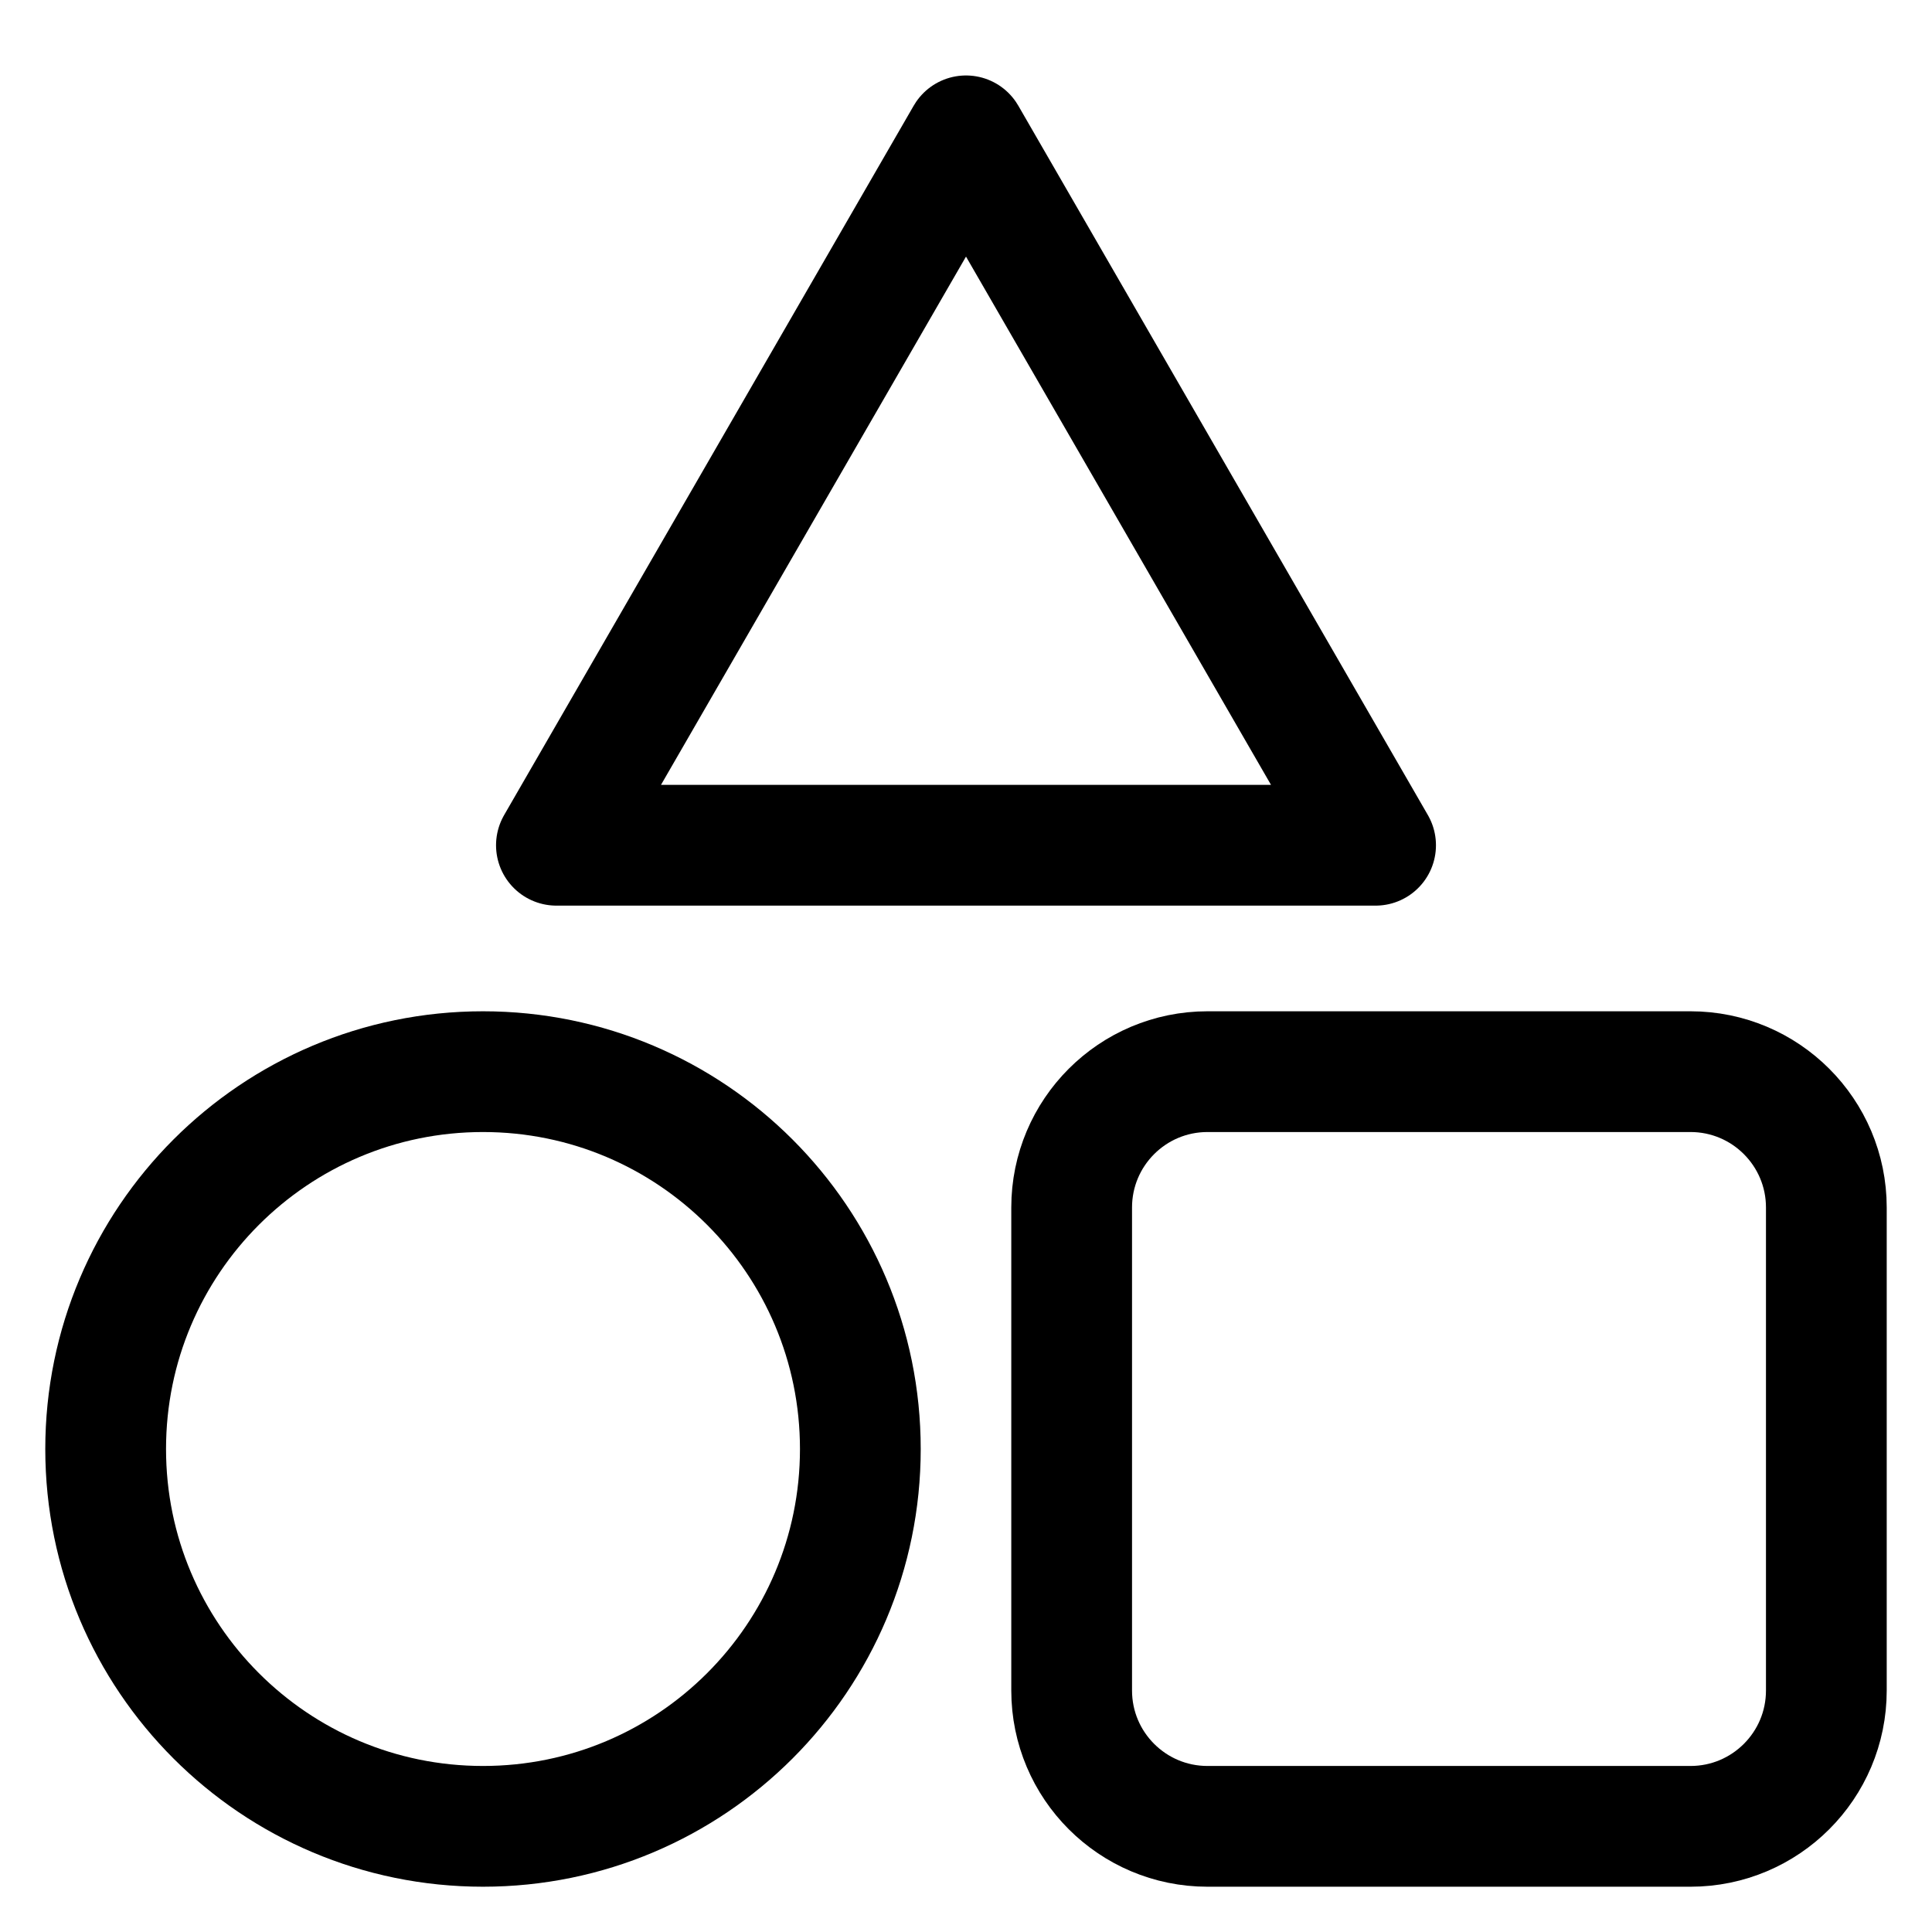
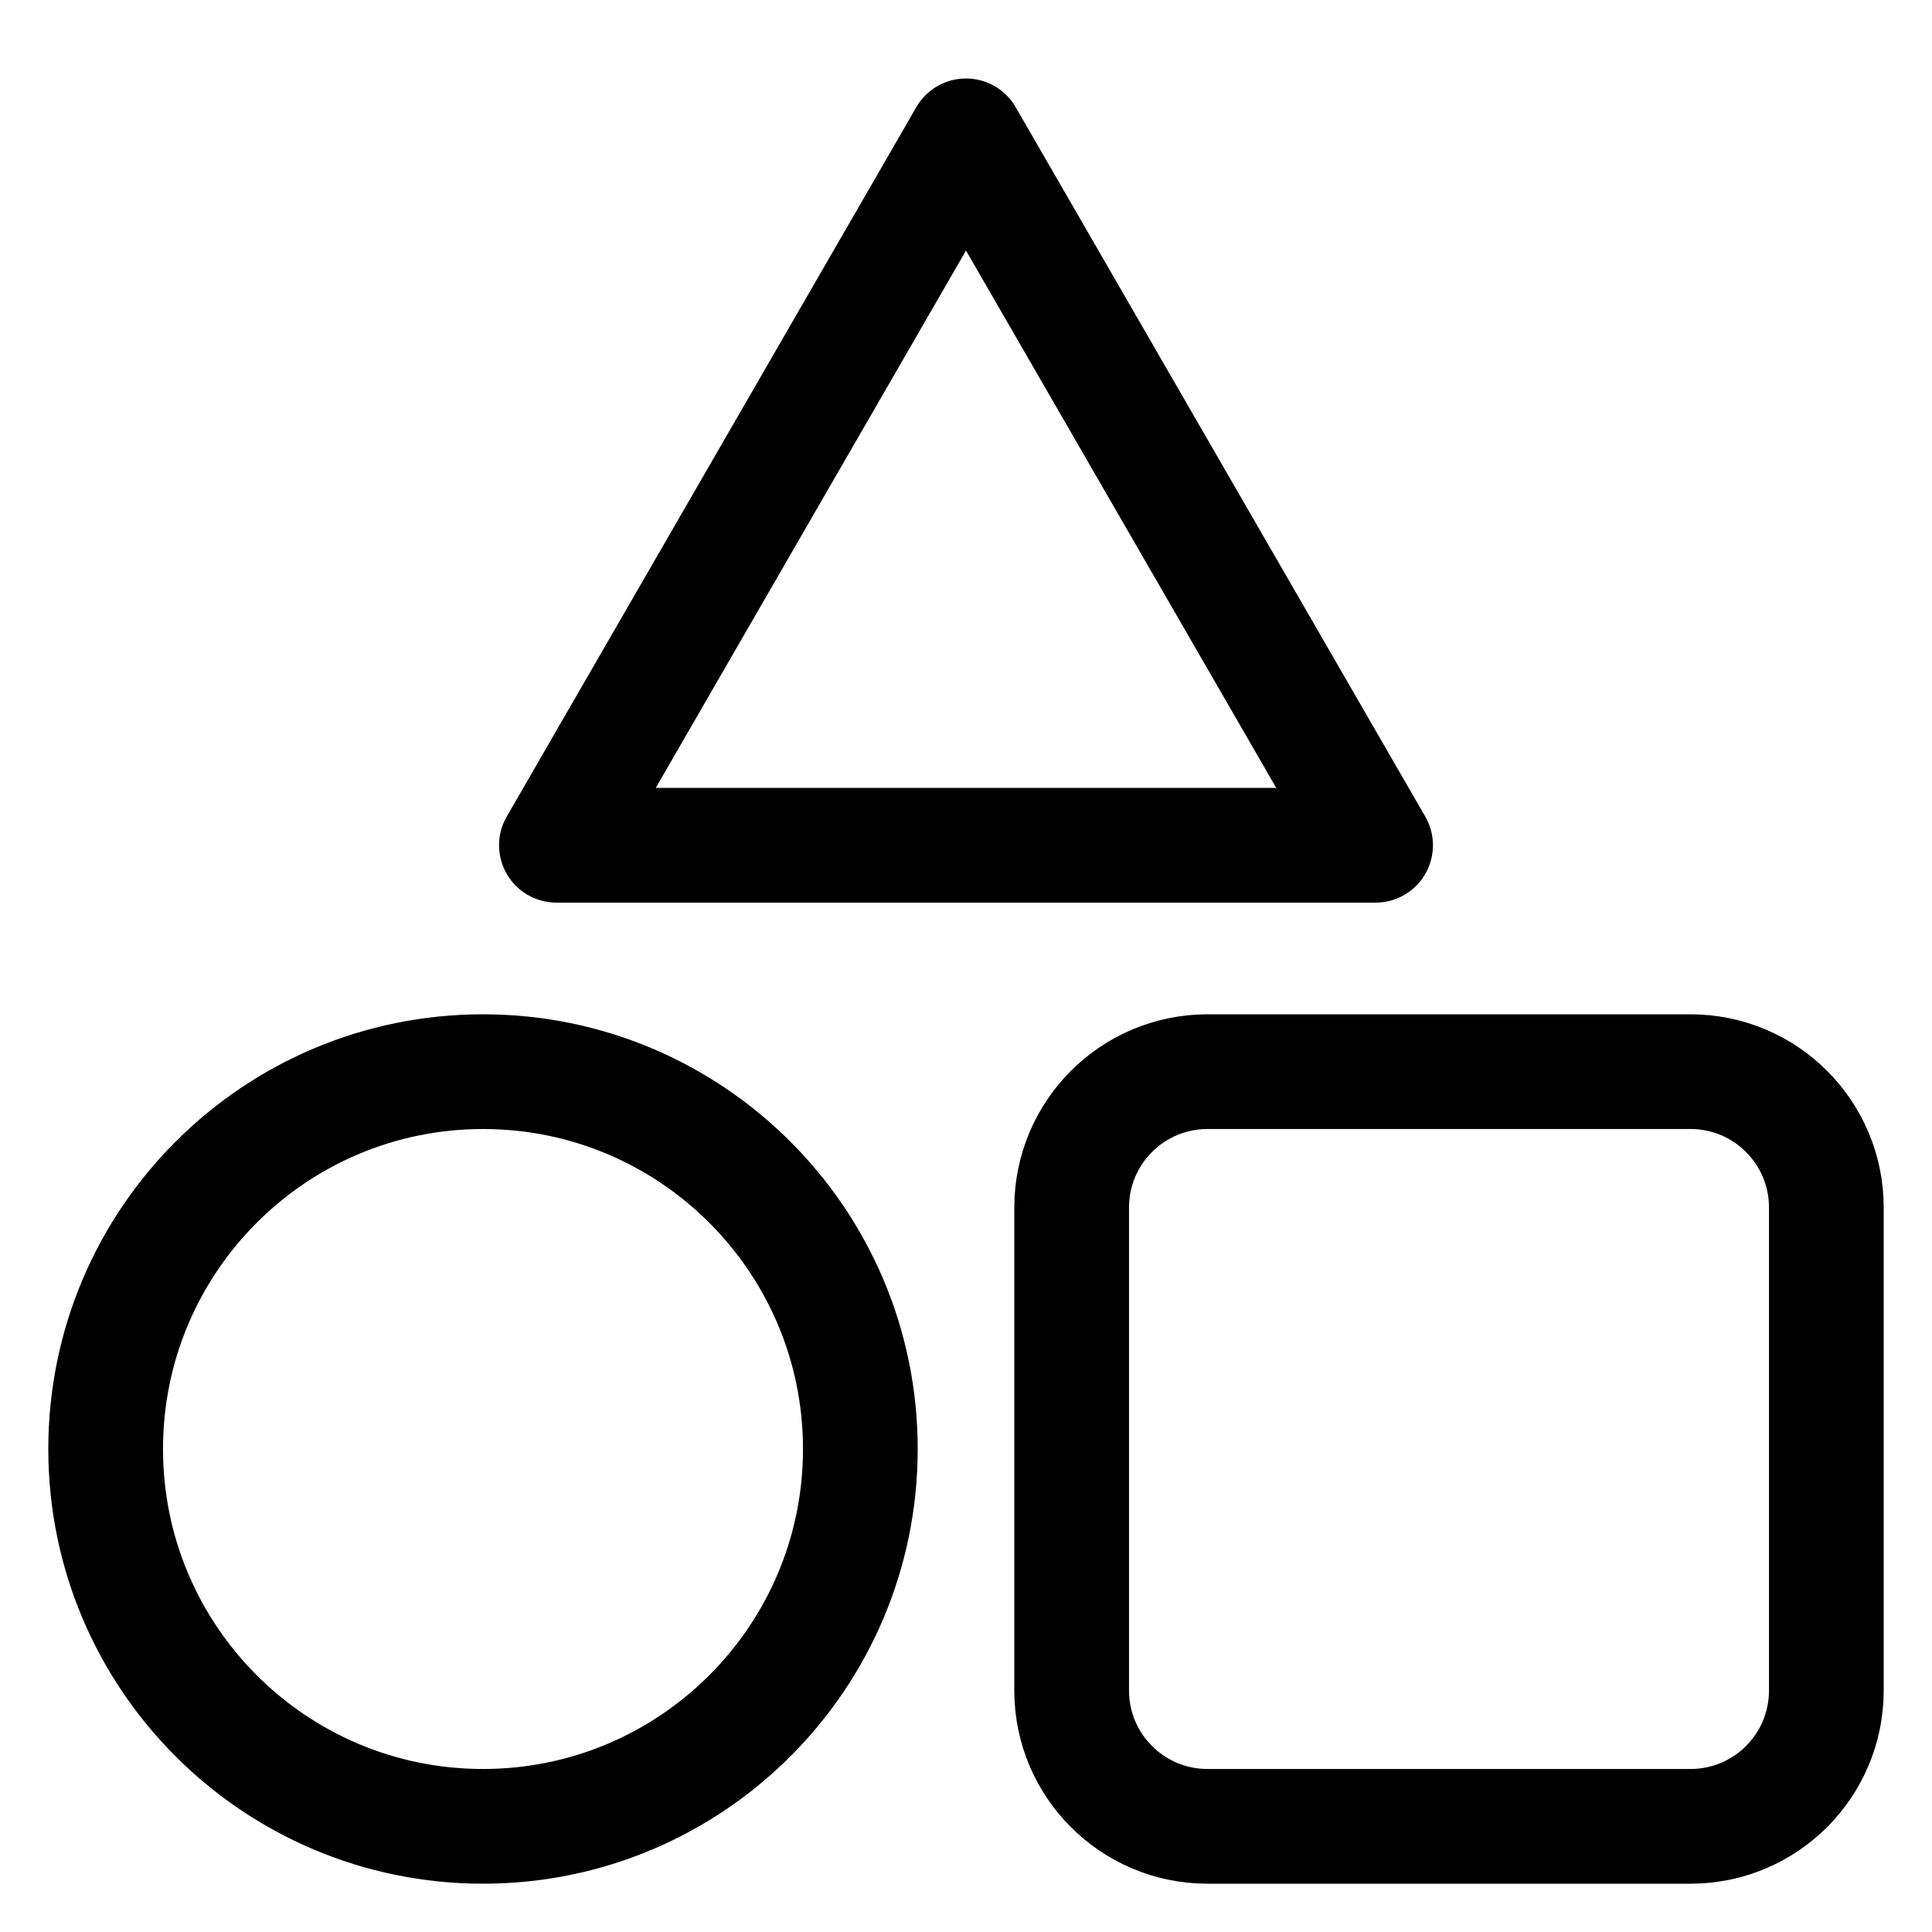
<svg xmlns="http://www.w3.org/2000/svg" fill="#000000" width="800px" height="800px" viewBox="0 0 32 32" version="1.1">
-   <g fill="none" stroke="#000000" stroke-width="2" stroke-linejoin="round">
+   <g fill="none" stroke="#000000" stroke-width="1.9" stroke-linejoin="round">
    <path d="M16 2.25 22.784 14H9.216Z" />
    <circle cx="8" cy="24" r="6.25" />
    <rect x="17.75" y="17.75" width="12.5" height="12.5" rx="2.25" />
  </g>
</svg>
